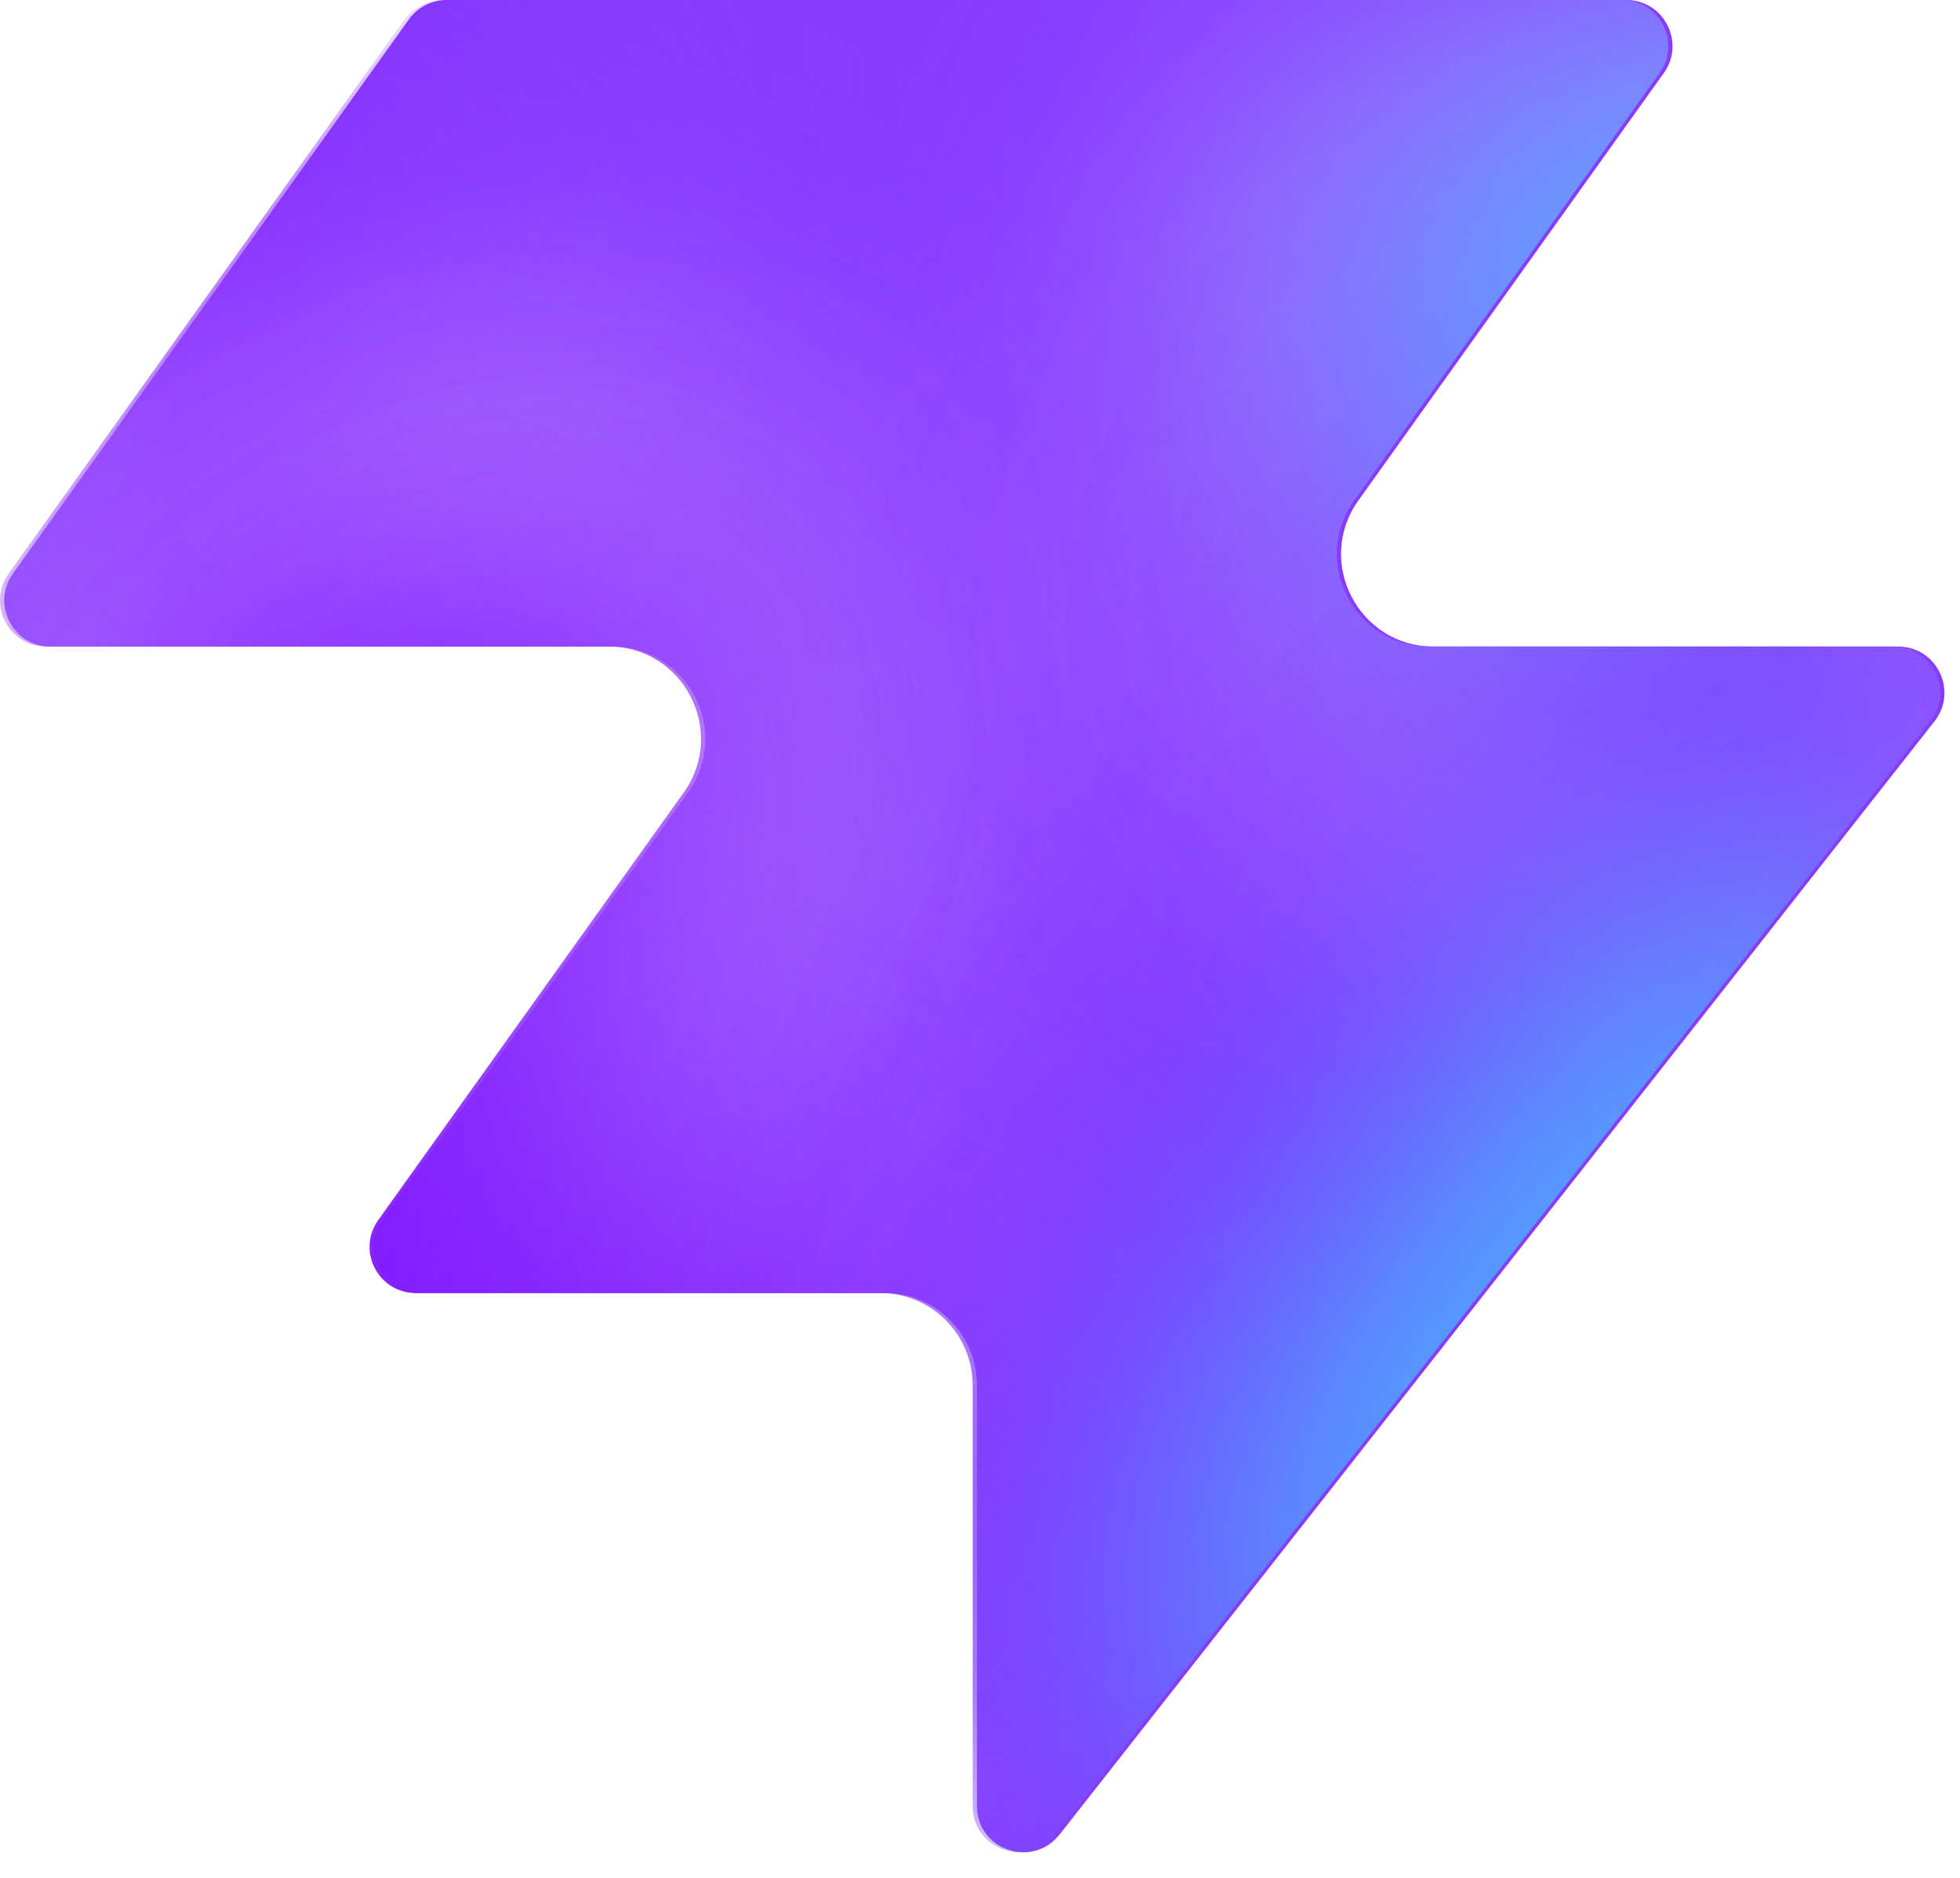
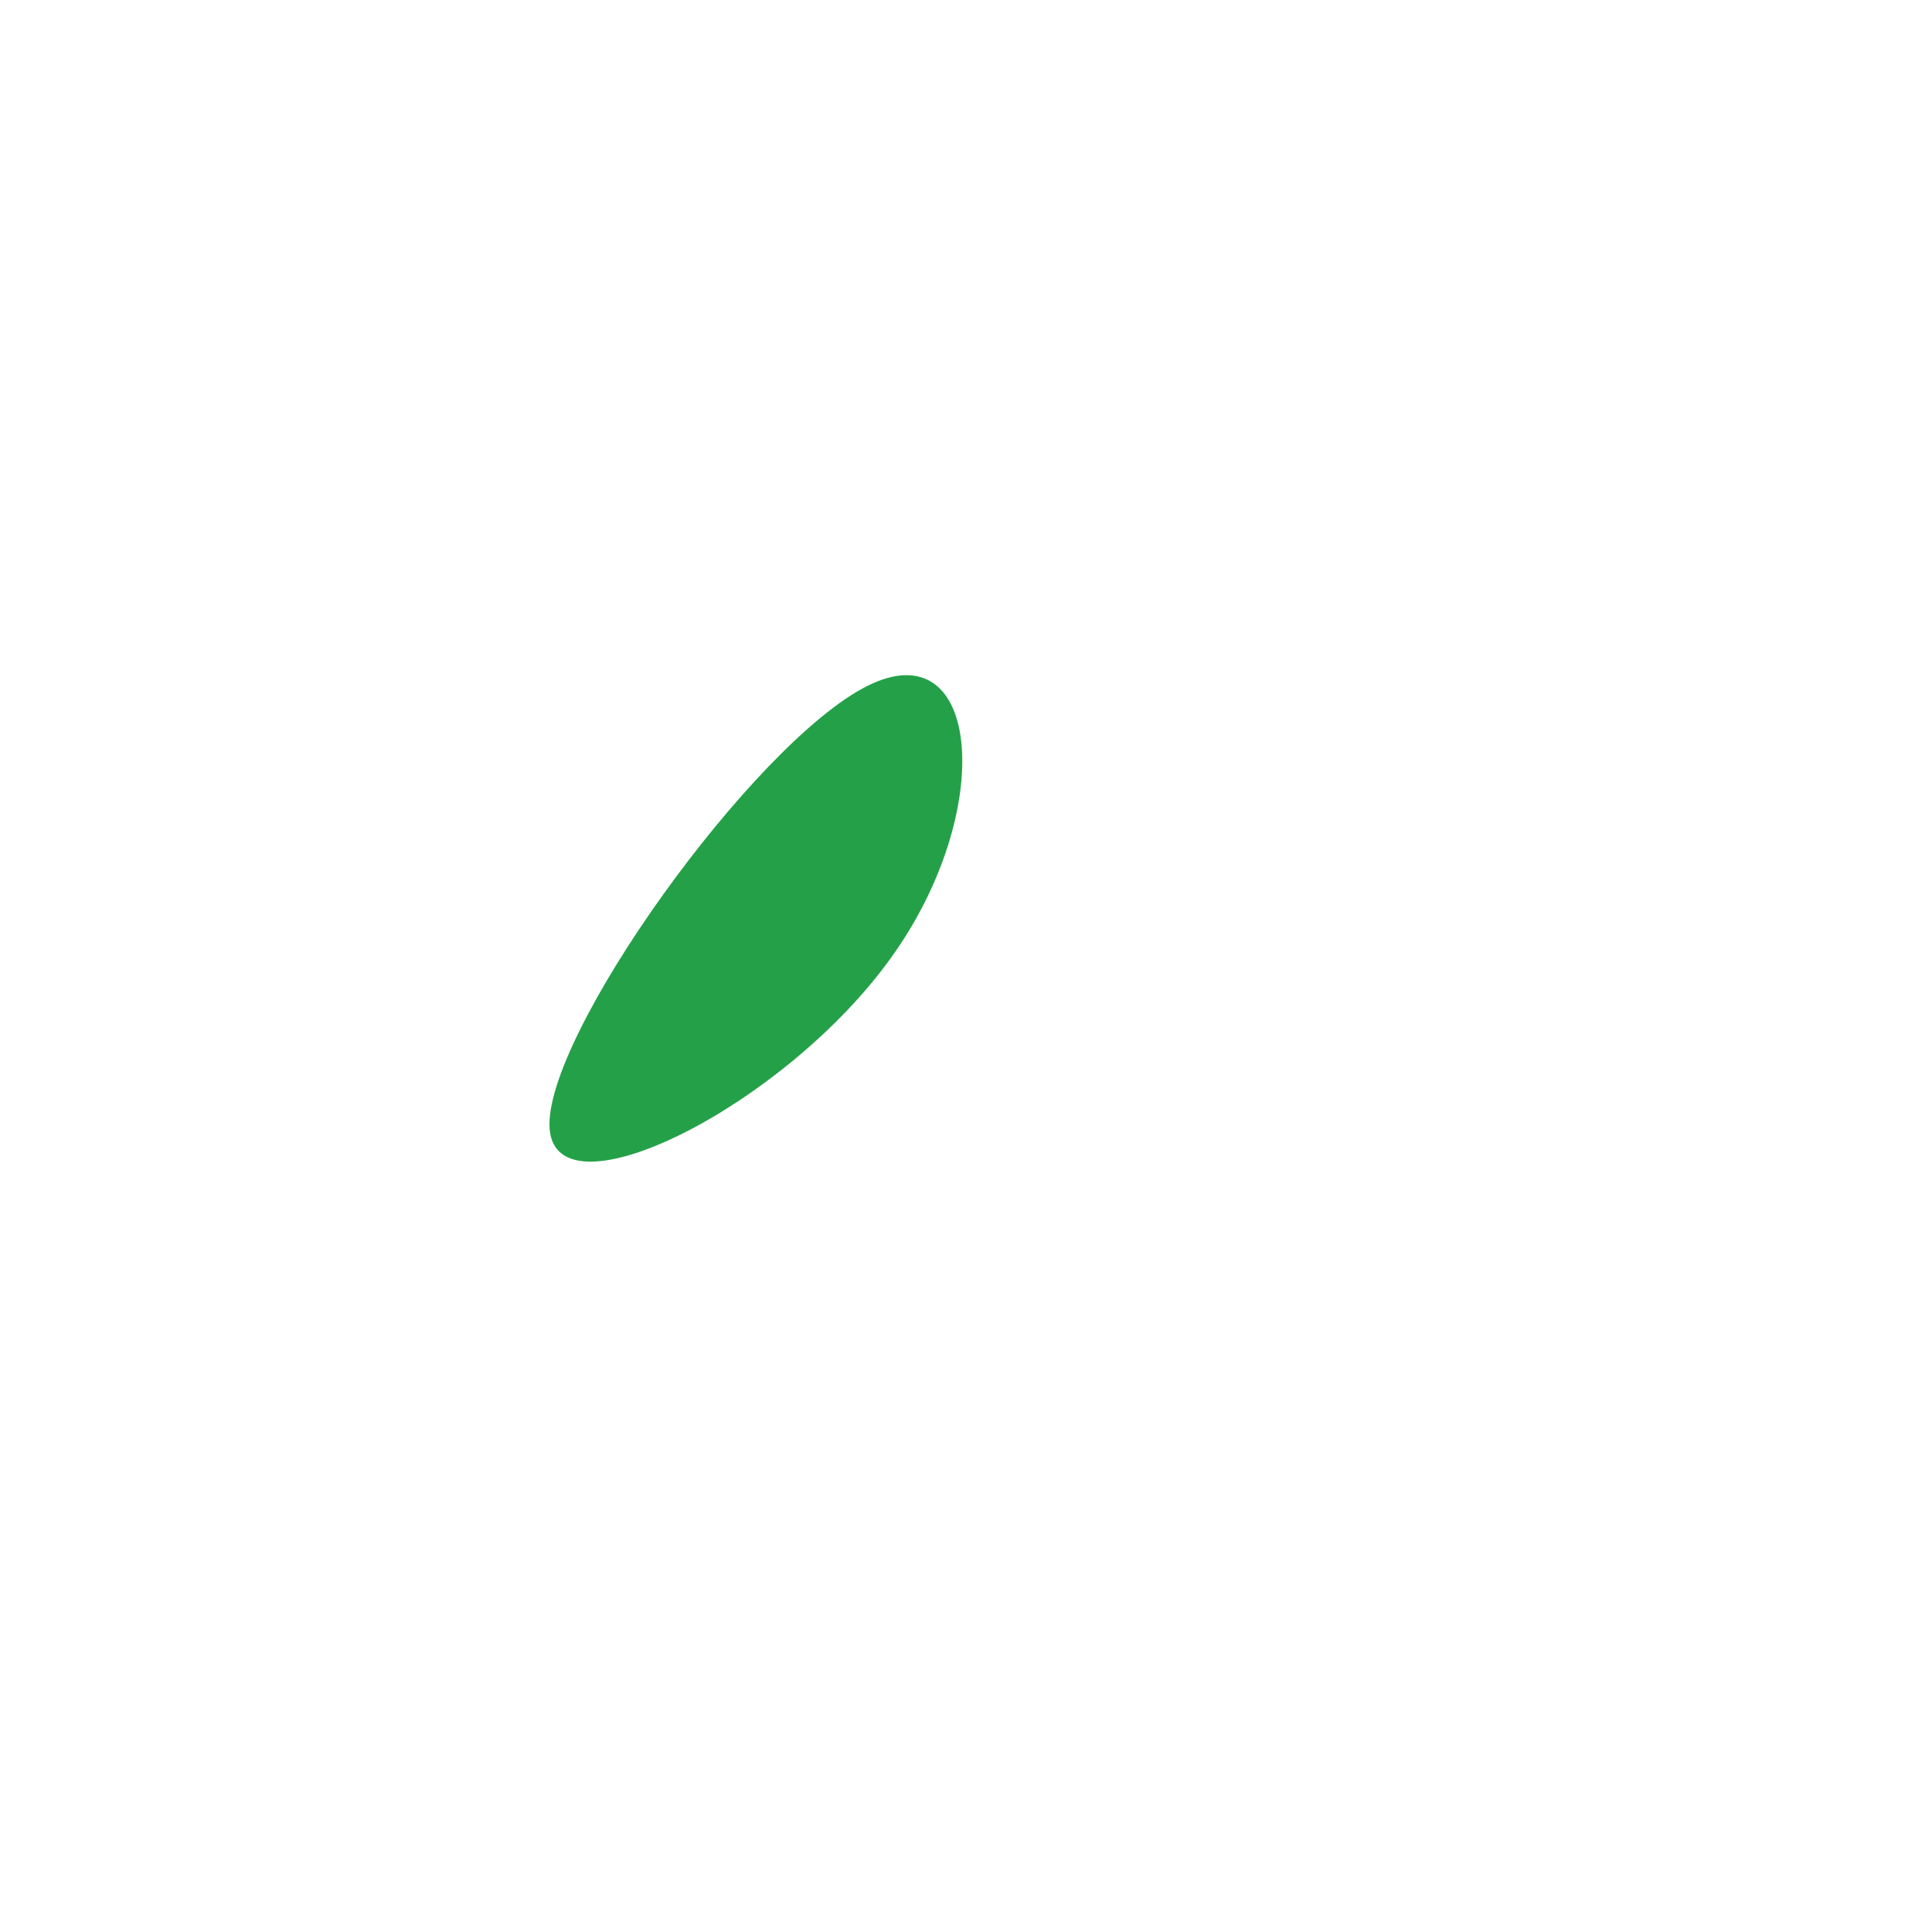
- <svg xmlns="http://www.w3.org/2000/svg" width="48" height="46" fill="none" viewBox="0 0 48 46">
-   <path fill="#863bff" d="M25.946 44.938c-.664.845-2.021.375-2.021-.698V33.937a2.26 2.26 0 0 0-2.262-2.262H10.287c-.92 0-1.456-1.04-.92-1.788l7.48-10.471c1.07-1.497 0-3.578-1.842-3.578H1.237c-.92 0-1.456-1.04-.92-1.788L10.013.474c.214-.297.556-.474.92-.474h28.894c.92 0 1.456 1.04.92 1.788l-7.48 10.471c-1.07 1.498 0 3.579 1.842 3.579h11.377c.943 0 1.473 1.088.89 1.83L25.947 44.94z" style="fill:#863bff;fill:color(display-p3 .525 .23 1);fill-opacity:1" />
-   <mask id="a" width="48" height="46" x="0" y="0" maskUnits="userSpaceOnUse" style="mask-type:alpha">
-     <path fill="#000" d="M25.842 44.938c-.664.844-2.021.375-2.021-.698V33.937a2.26 2.26 0 0 0-2.262-2.262H10.183c-.92 0-1.456-1.04-.92-1.788l7.48-10.471c1.07-1.498 0-3.579-1.842-3.579H1.133c-.92 0-1.456-1.04-.92-1.787L9.91.473c.214-.297.556-.474.92-.474h28.894c.92 0 1.456 1.04.92 1.788l-7.48 10.471c-1.07 1.498 0 3.578 1.842 3.578h11.377c.943 0 1.473 1.088.89 1.832L25.843 44.94z" style="fill:#000;fill-opacity:1" />
-   </mask>
-   <g mask="url(#a)">
-     <g filter="url(#b)">
-       <ellipse cx="5.508" cy="14.704" fill="#ede6ff" rx="5.508" ry="14.704" style="fill:#ede6ff;fill:color(display-p3 .927 .903 1);fill-opacity:1" transform="matrix(.00324 1 1 -.00324 -4.47 31.516)" />
-     </g>
-     <g filter="url(#c)">
-       <ellipse cx="10.399" cy="29.851" fill="#ede6ff" rx="10.399" ry="29.851" style="fill:#ede6ff;fill:color(display-p3 .927 .903 1);fill-opacity:1" transform="matrix(.00324 1 1 -.00324 -39.328 7.883)" />
-     </g>
-     <g filter="url(#d)">
-       <ellipse cx="5.508" cy="30.487" fill="#7e14ff" rx="5.508" ry="30.487" style="fill:#7e14ff;fill:color(display-p3 .492 .077 1);fill-opacity:1" transform="rotate(89.814 -25.913 -14.639)scale(1 -1)" />
-     </g>
-     <g filter="url(#e)">
-       <ellipse cx="5.508" cy="30.599" fill="#7e14ff" rx="5.508" ry="30.599" style="fill:#7e14ff;fill:color(display-p3 .492 .077 1);fill-opacity:1" transform="rotate(89.814 -32.644 -3.334)scale(1 -1)" />
-     </g>
-     <g filter="url(#f)">
-       <ellipse cx="5.508" cy="30.599" fill="#7e14ff" rx="5.508" ry="30.599" style="fill:#7e14ff;fill:color(display-p3 .492 .077 1);fill-opacity:1" transform="matrix(.00324 1 1 -.00324 -34.34 30.47)" />
-     </g>
-     <g filter="url(#g)">
-       <ellipse cx="14.072" cy="22.078" fill="#ede6ff" rx="14.072" ry="22.078" style="fill:#ede6ff;fill:color(display-p3 .927 .903 1);fill-opacity:1" transform="rotate(93.35 24.506 48.493)scale(-1 1)" />
-     </g>
-     <g filter="url(#h)">
-       <ellipse cx="3.47" cy="21.501" fill="#7e14ff" rx="3.47" ry="21.501" style="fill:#7e14ff;fill:color(display-p3 .492 .077 1);fill-opacity:1" transform="rotate(89.009 28.708 47.59)scale(-1 1)" />
-     </g>
-     <g filter="url(#i)">
-       <ellipse cx="3.47" cy="21.501" fill="#7e14ff" rx="3.47" ry="21.501" style="fill:#7e14ff;fill:color(display-p3 .492 .077 1);fill-opacity:1" transform="rotate(89.009 28.708 47.59)scale(-1 1)" />
-     </g>
-     <g filter="url(#j)">
-       <ellipse cx=".387" cy="8.972" fill="#7e14ff" rx="4.407" ry="29.108" style="fill:#7e14ff;fill:color(display-p3 .492 .077 1);fill-opacity:1" transform="rotate(39.51 .387 8.972)" />
-     </g>
-     <g filter="url(#k)">
-       <ellipse cx="47.523" cy="-6.092" fill="#7e14ff" rx="4.407" ry="29.108" style="fill:#7e14ff;fill:color(display-p3 .492 .077 1);fill-opacity:1" transform="rotate(37.892 47.523 -6.092)" />
-     </g>
-     <g filter="url(#l)">
-       <ellipse cx="41.412" cy="6.333" fill="#47bfff" rx="5.971" ry="9.665" style="fill:#47bfff;fill:color(display-p3 .28 .748 1);fill-opacity:1" transform="rotate(37.892 41.412 6.333)" />
-     </g>
-     <g filter="url(#m)">
-       <ellipse cx="-1.879" cy="38.332" fill="#7e14ff" rx="4.407" ry="29.108" style="fill:#7e14ff;fill:color(display-p3 .492 .077 1);fill-opacity:1" transform="rotate(37.892 -1.88 38.332)" />
-     </g>
-     <g filter="url(#n)">
-       <ellipse cx="-1.879" cy="38.332" fill="#7e14ff" rx="4.407" ry="29.108" style="fill:#7e14ff;fill:color(display-p3 .492 .077 1);fill-opacity:1" transform="rotate(37.892 -1.88 38.332)" />
-     </g>
-     <g filter="url(#o)">
-       <ellipse cx="35.651" cy="29.907" fill="#7e14ff" rx="4.407" ry="29.108" style="fill:#7e14ff;fill:color(display-p3 .492 .077 1);fill-opacity:1" transform="rotate(37.892 35.651 29.907)" />
-     </g>
-     <g filter="url(#p)">
-       <ellipse cx="38.418" cy="32.4" fill="#47bfff" rx="5.971" ry="15.297" style="fill:#47bfff;fill:color(display-p3 .28 .748 1);fill-opacity:1" transform="rotate(37.892 38.418 32.4)" />
-     </g>
-   </g>
-   <defs>
-     <filter id="b" width="60.045" height="41.654" x="-19.77" y="16.149" color-interpolation-filters="sRGB" filterUnits="userSpaceOnUse">
-       <feFlood flood-opacity="0" result="BackgroundImageFix" />
-       <feBlend in="SourceGraphic" in2="BackgroundImageFix" result="shape" />
-       <feGaussianBlur result="effect1_foregroundBlur_2002_17158" stdDeviation="7.659" />
-     </filter>
-     <filter id="c" width="90.34" height="51.437" x="-54.613" y="-7.533" color-interpolation-filters="sRGB" filterUnits="userSpaceOnUse">
-       <feFlood flood-opacity="0" result="BackgroundImageFix" />
-       <feBlend in="SourceGraphic" in2="BackgroundImageFix" result="shape" />
-       <feGaussianBlur result="effect1_foregroundBlur_2002_17158" stdDeviation="7.659" />
-     </filter>
-     <filter id="d" width="79.355" height="29.4" x="-49.64" y="2.03" color-interpolation-filters="sRGB" filterUnits="userSpaceOnUse">
-       <feFlood flood-opacity="0" result="BackgroundImageFix" />
-       <feBlend in="SourceGraphic" in2="BackgroundImageFix" result="shape" />
-       <feGaussianBlur result="effect1_foregroundBlur_2002_17158" stdDeviation="4.596" />
-     </filter>
-     <filter id="e" width="79.579" height="29.4" x="-45.045" y="20.029" color-interpolation-filters="sRGB" filterUnits="userSpaceOnUse">
-       <feFlood flood-opacity="0" result="BackgroundImageFix" />
-       <feBlend in="SourceGraphic" in2="BackgroundImageFix" result="shape" />
-       <feGaussianBlur result="effect1_foregroundBlur_2002_17158" stdDeviation="4.596" />
-     </filter>
-     <filter id="f" width="79.579" height="29.4" x="-43.513" y="21.178" color-interpolation-filters="sRGB" filterUnits="userSpaceOnUse">
-       <feFlood flood-opacity="0" result="BackgroundImageFix" />
-       <feBlend in="SourceGraphic" in2="BackgroundImageFix" result="shape" />
-       <feGaussianBlur result="effect1_foregroundBlur_2002_17158" stdDeviation="4.596" />
-     </filter>
-     <filter id="g" width="74.749" height="58.852" x="15.756" y="-17.901" color-interpolation-filters="sRGB" filterUnits="userSpaceOnUse">
-       <feFlood flood-opacity="0" result="BackgroundImageFix" />
-       <feBlend in="SourceGraphic" in2="BackgroundImageFix" result="shape" />
-       <feGaussianBlur result="effect1_foregroundBlur_2002_17158" stdDeviation="7.659" />
-     </filter>
-     <filter id="h" width="61.377" height="25.362" x="23.548" y="2.284" color-interpolation-filters="sRGB" filterUnits="userSpaceOnUse">
-       <feFlood flood-opacity="0" result="BackgroundImageFix" />
-       <feBlend in="SourceGraphic" in2="BackgroundImageFix" result="shape" />
-       <feGaussianBlur result="effect1_foregroundBlur_2002_17158" stdDeviation="4.596" />
-     </filter>
-     <filter id="i" width="61.377" height="25.362" x="23.548" y="2.284" color-interpolation-filters="sRGB" filterUnits="userSpaceOnUse">
-       <feFlood flood-opacity="0" result="BackgroundImageFix" />
-       <feBlend in="SourceGraphic" in2="BackgroundImageFix" result="shape" />
-       <feGaussianBlur result="effect1_foregroundBlur_2002_17158" stdDeviation="4.596" />
-     </filter>
-     <filter id="j" width="56.045" height="63.649" x="-27.636" y="-22.853" color-interpolation-filters="sRGB" filterUnits="userSpaceOnUse">
-       <feFlood flood-opacity="0" result="BackgroundImageFix" />
-       <feBlend in="SourceGraphic" in2="BackgroundImageFix" result="shape" />
-       <feGaussianBlur result="effect1_foregroundBlur_2002_17158" stdDeviation="4.596" />
-     </filter>
-     <filter id="k" width="54.814" height="64.646" x="20.116" y="-38.415" color-interpolation-filters="sRGB" filterUnits="userSpaceOnUse">
-       <feFlood flood-opacity="0" result="BackgroundImageFix" />
-       <feBlend in="SourceGraphic" in2="BackgroundImageFix" result="shape" />
-       <feGaussianBlur result="effect1_foregroundBlur_2002_17158" stdDeviation="4.596" />
-     </filter>
-     <filter id="l" width="33.541" height="35.313" x="24.641" y="-11.323" color-interpolation-filters="sRGB" filterUnits="userSpaceOnUse">
-       <feFlood flood-opacity="0" result="BackgroundImageFix" />
-       <feBlend in="SourceGraphic" in2="BackgroundImageFix" result="shape" />
-       <feGaussianBlur result="effect1_foregroundBlur_2002_17158" stdDeviation="4.596" />
-     </filter>
-     <filter id="m" width="54.814" height="64.646" x="-29.286" y="6.009" color-interpolation-filters="sRGB" filterUnits="userSpaceOnUse">
-       <feFlood flood-opacity="0" result="BackgroundImageFix" />
-       <feBlend in="SourceGraphic" in2="BackgroundImageFix" result="shape" />
-       <feGaussianBlur result="effect1_foregroundBlur_2002_17158" stdDeviation="4.596" />
-     </filter>
-     <filter id="n" width="54.814" height="64.646" x="-29.286" y="6.009" color-interpolation-filters="sRGB" filterUnits="userSpaceOnUse">
-       <feFlood flood-opacity="0" result="BackgroundImageFix" />
-       <feBlend in="SourceGraphic" in2="BackgroundImageFix" result="shape" />
-       <feGaussianBlur result="effect1_foregroundBlur_2002_17158" stdDeviation="4.596" />
-     </filter>
-     <filter id="o" width="54.814" height="64.646" x="8.244" y="-2.416" color-interpolation-filters="sRGB" filterUnits="userSpaceOnUse">
-       <feFlood flood-opacity="0" result="BackgroundImageFix" />
-       <feBlend in="SourceGraphic" in2="BackgroundImageFix" result="shape" />
-       <feGaussianBlur result="effect1_foregroundBlur_2002_17158" stdDeviation="4.596" />
-     </filter>
-     <filter id="p" width="39.409" height="43.623" x="18.713" y="10.588" color-interpolation-filters="sRGB" filterUnits="userSpaceOnUse">
-       <feFlood flood-opacity="0" result="BackgroundImageFix" />
-       <feBlend in="SourceGraphic" in2="BackgroundImageFix" result="shape" />
-       <feGaussianBlur result="effect1_foregroundBlur_2002_17158" stdDeviation="4.596" />
-     </filter>
-   </defs>
+ <svg xmlns="http://www.w3.org/2000/svg" viewBox="0 0 200 200">
+   <path fill="#24A148" d="M-7.8,-0.8C-18.8,14.5,-42.3,26.3,-43.1,16.9C-43.9,7.5,-22,-23.1,-10.2,-29C1.6,-34.9,3.2,-16,-7.8,-0.8Z" transform="translate(100 100)" />
</svg>
